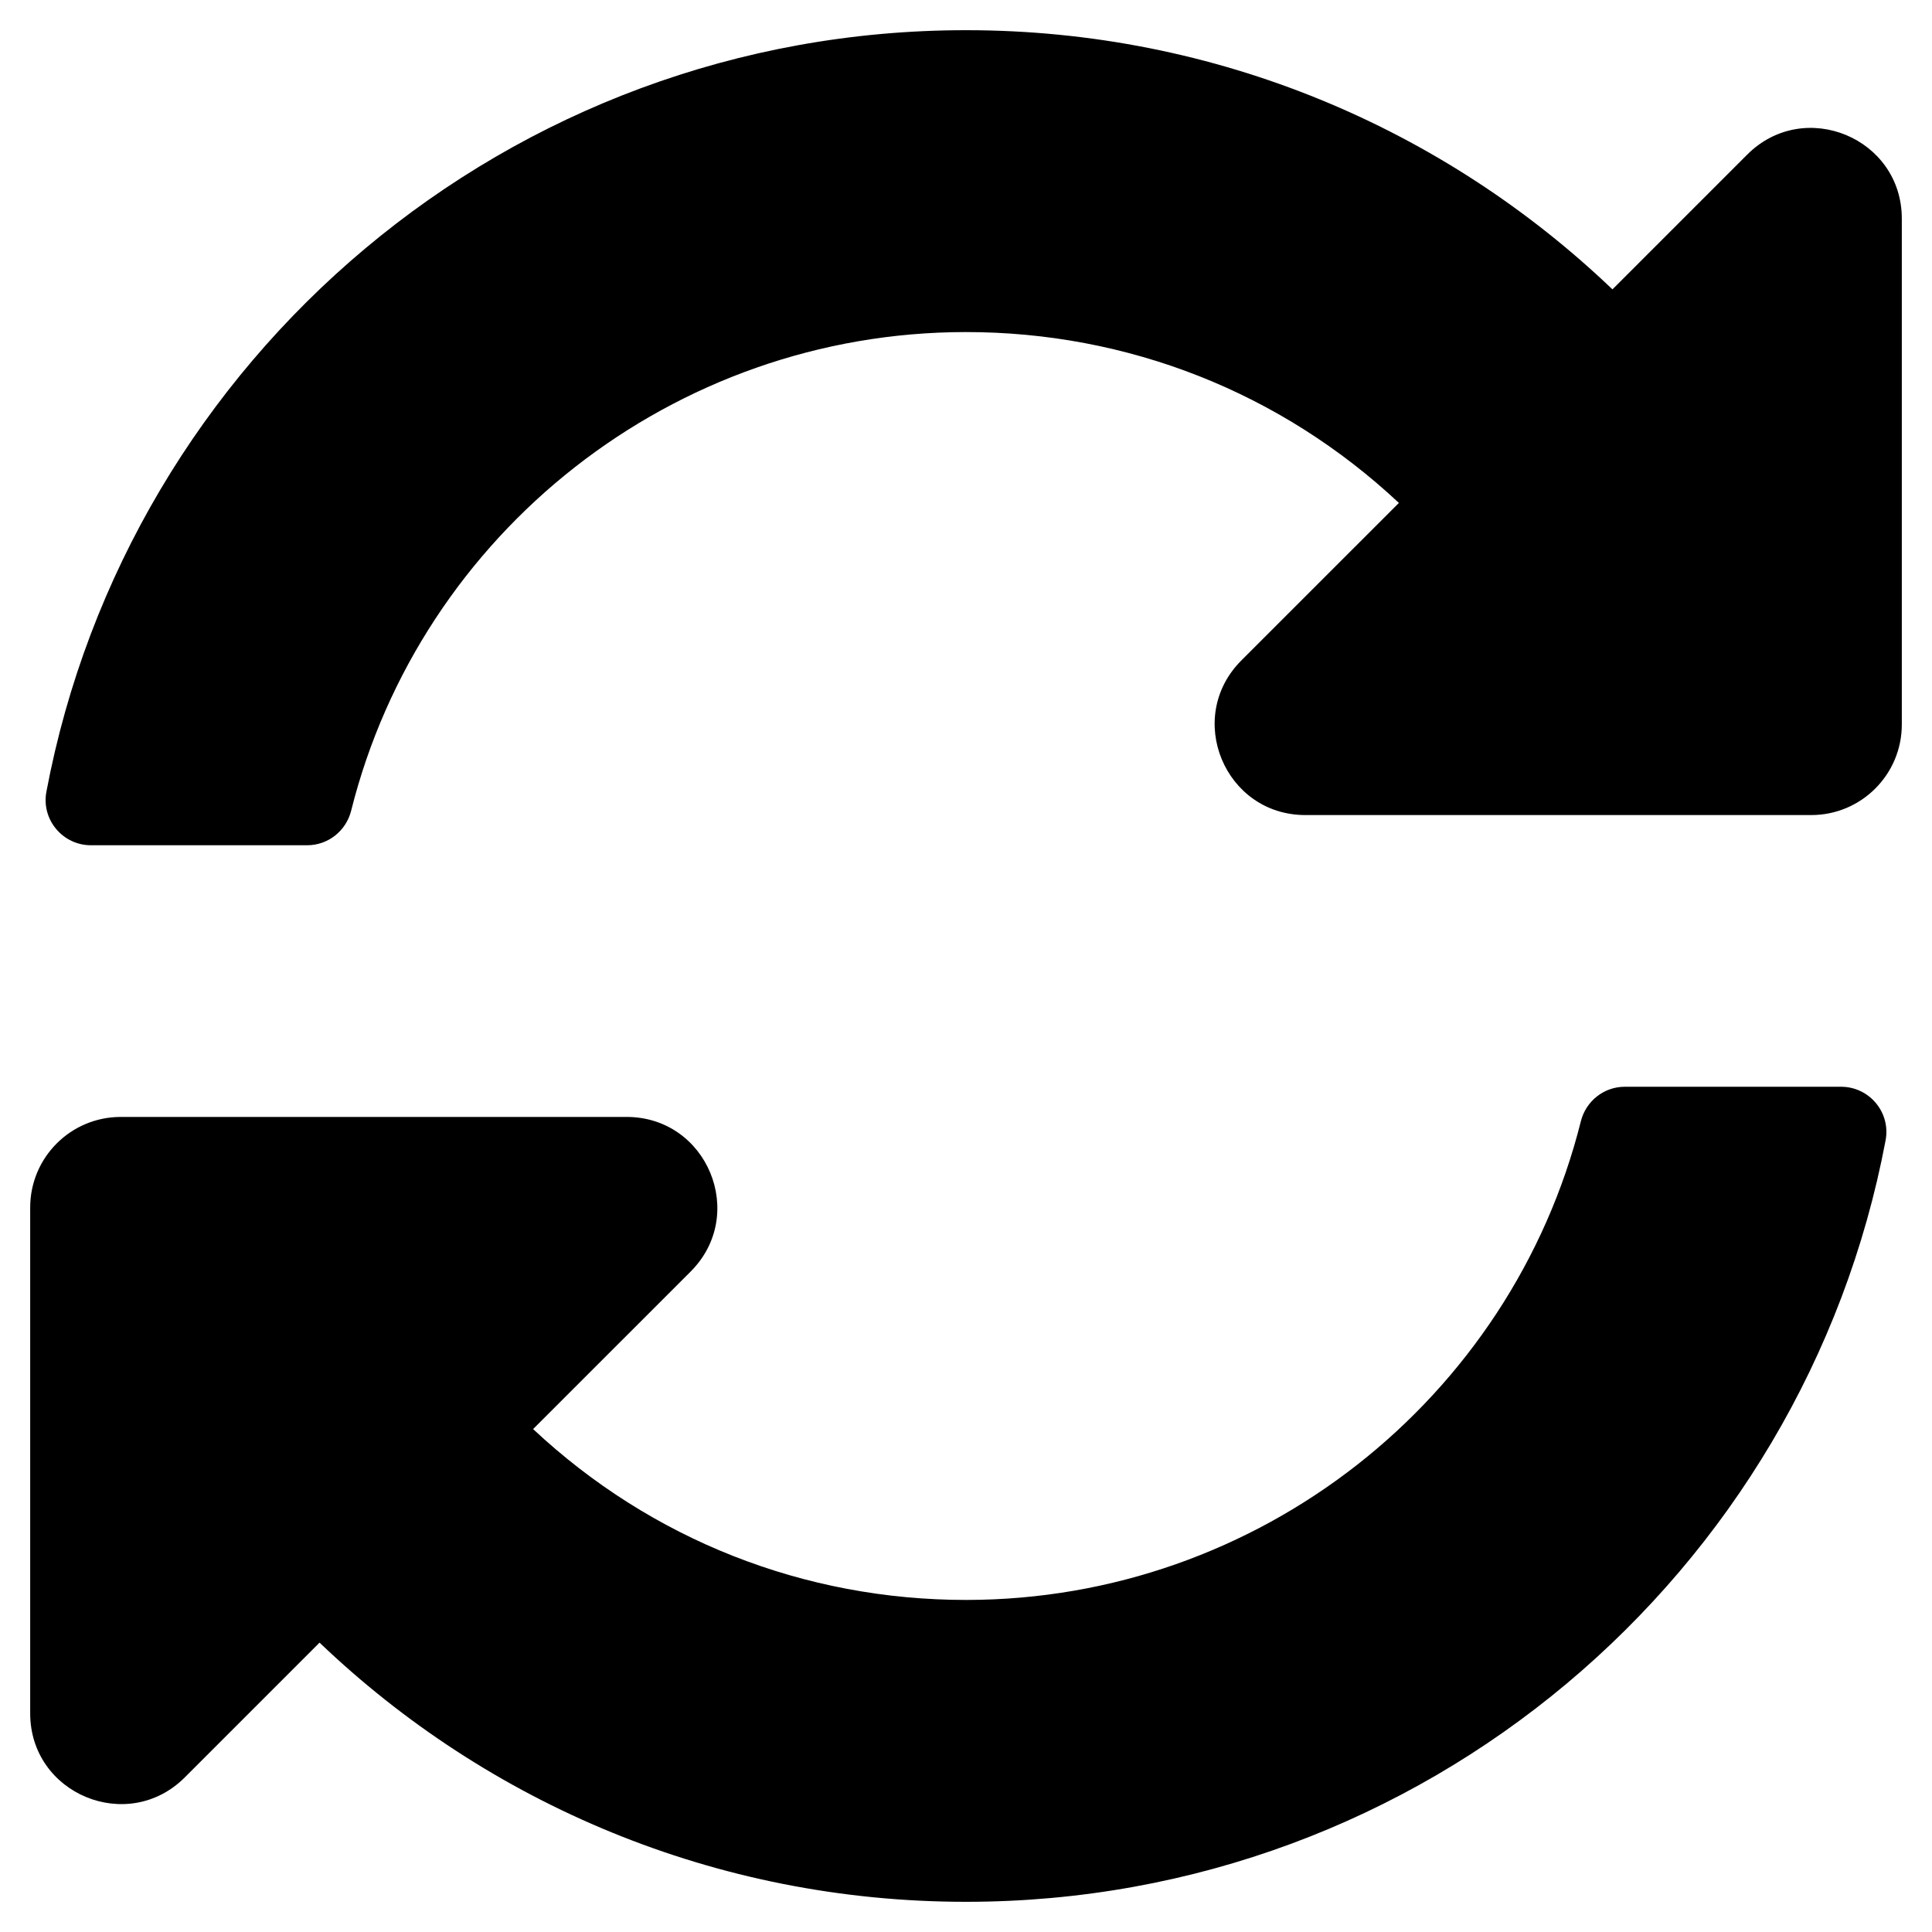
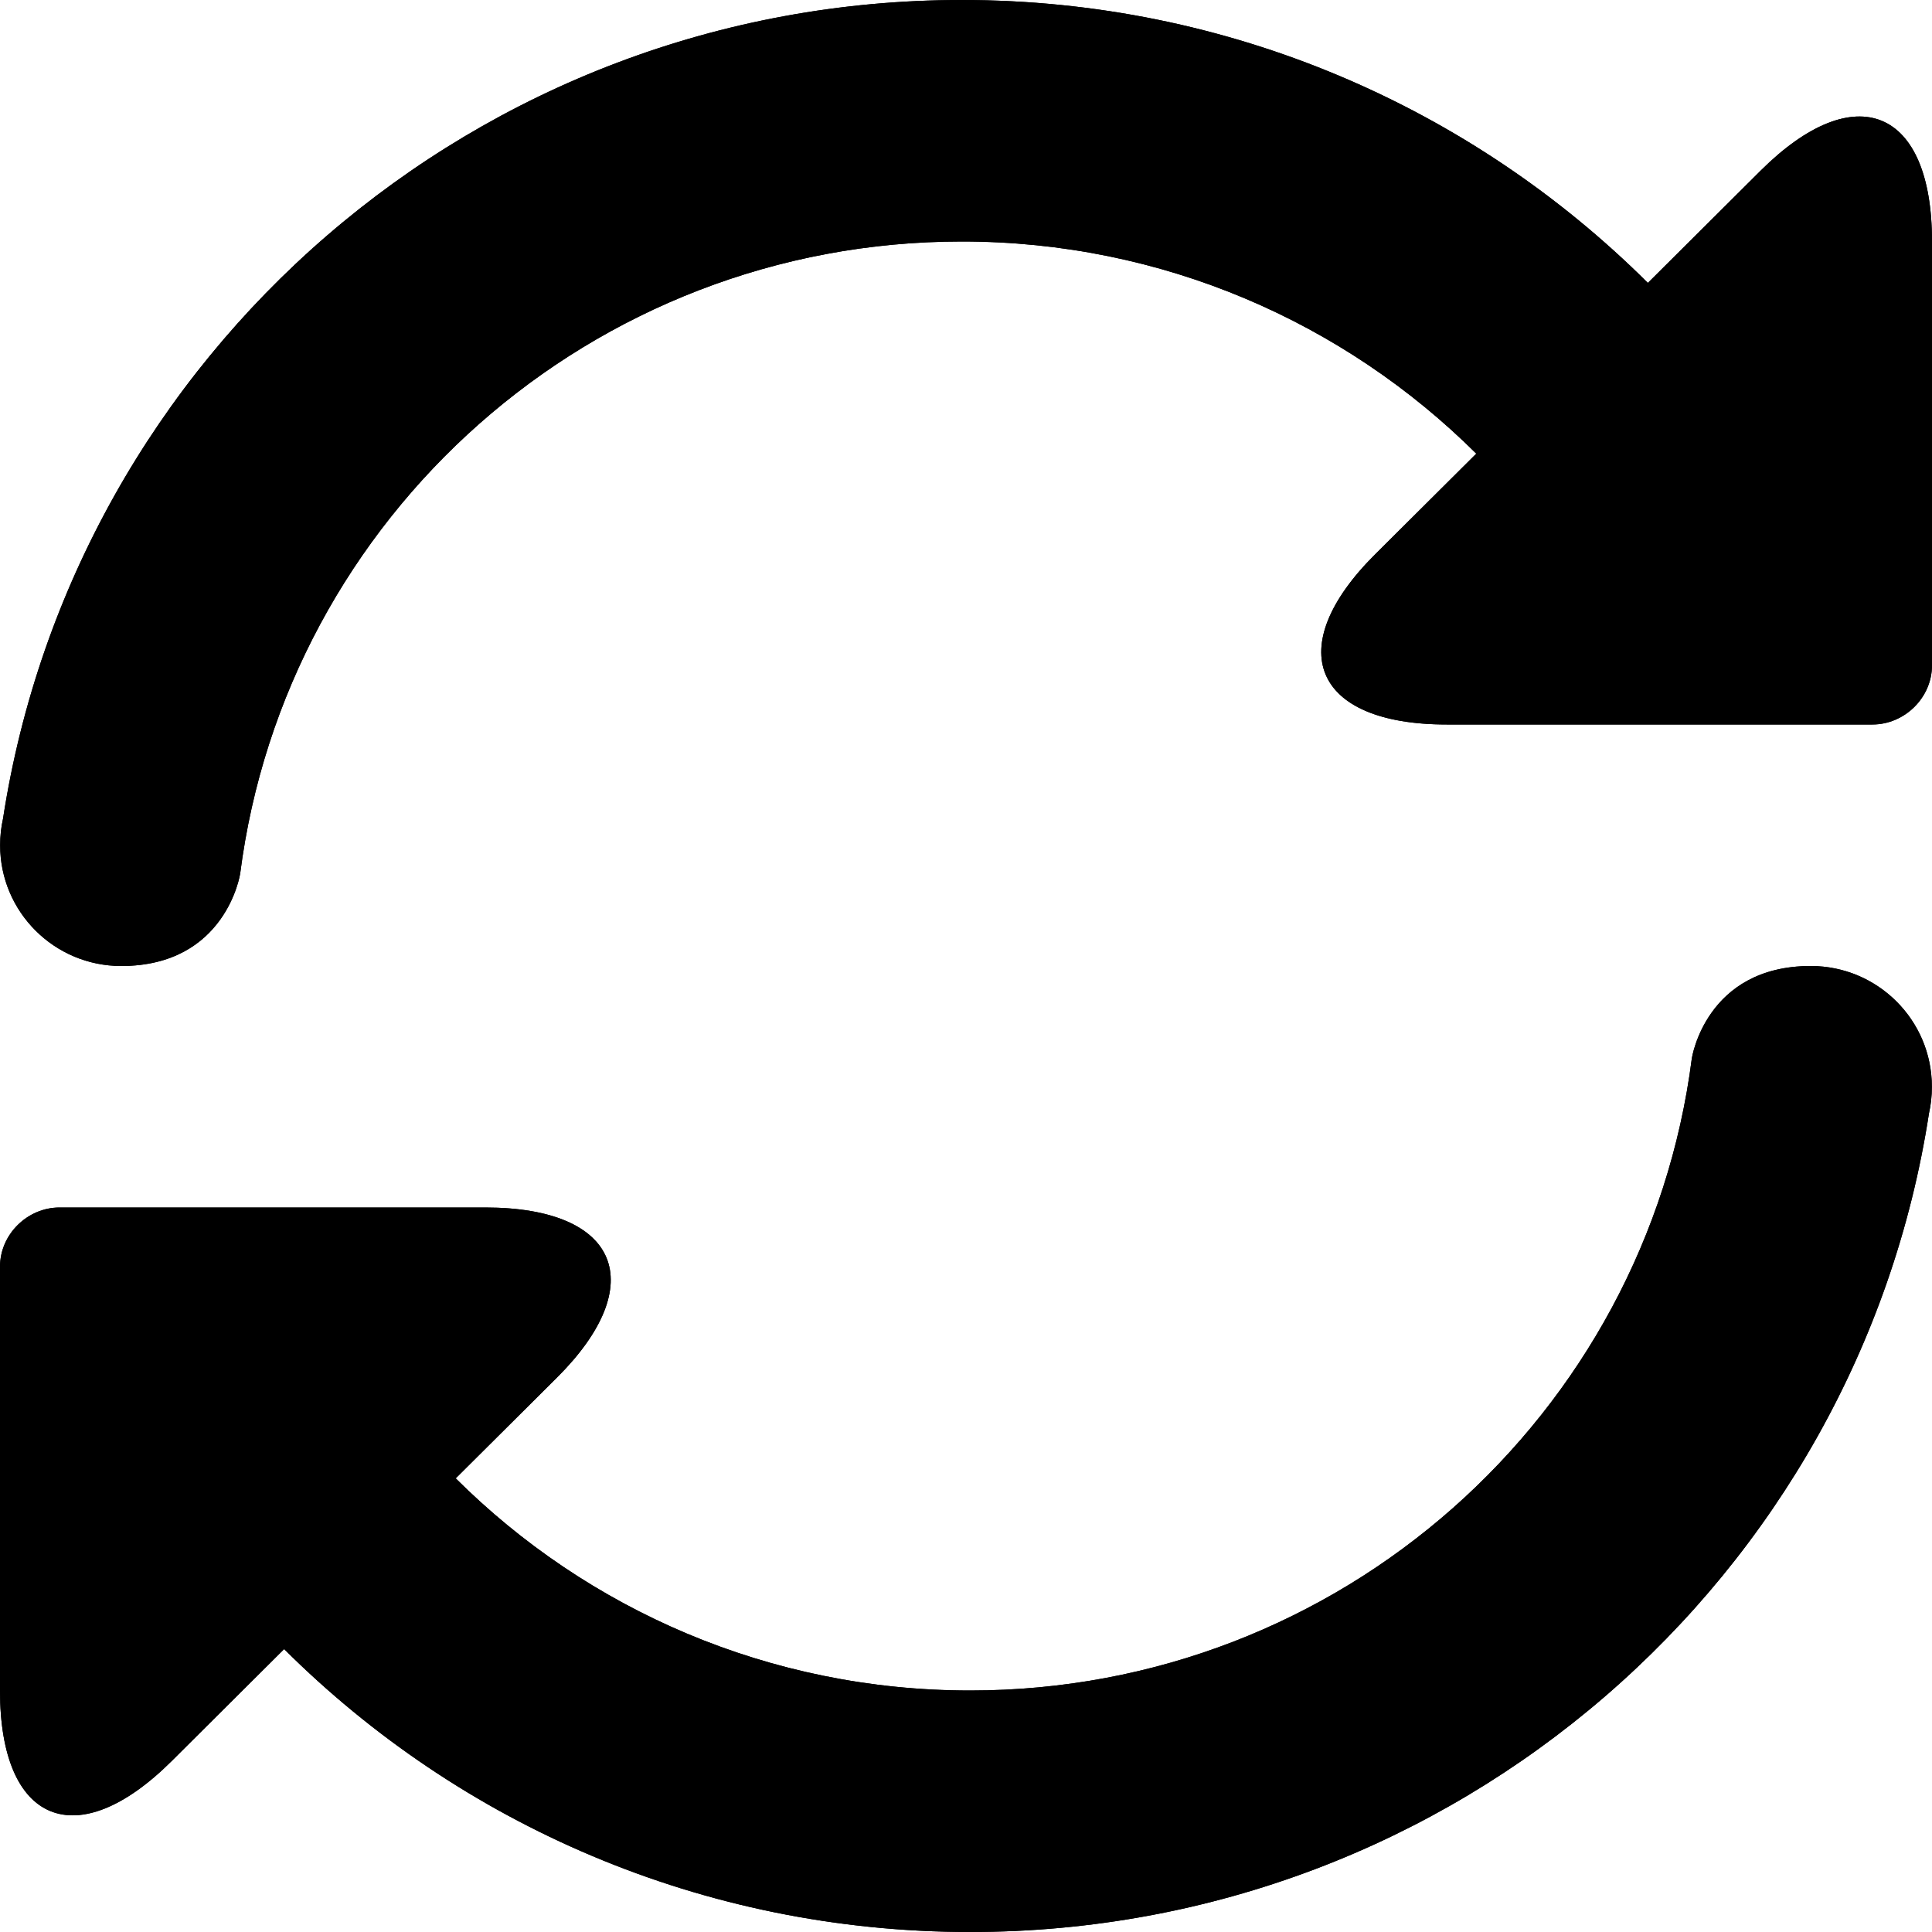
- <svg xmlns="http://www.w3.org/2000/svg" aria-hidden="true" data-prefix="fas" data-icon="sync-alt" class="svg-inline--fa fa-sync-alt fa-w-16" role="img" viewBox="0 0 512 512">
-   <path fill="currentColor" d="M370.72 133.28C339.458 104.008 298.888 87.962 255.848 88c-77.458.068-144.328 53.178-162.791 126.85-1.344 5.363-6.122 9.15-11.651 9.15H24.103c-7.498 0-13.194-6.807-11.807-14.176C33.933 94.924 134.813 8 256 8c66.448 0 126.791 26.136 171.315 68.685L463.03 40.97C478.149 25.851 504 36.559 504 57.941V192c0 13.255-10.745 24-24 24H345.941c-21.382 0-32.09-25.851-16.971-40.971l41.75-41.749zM32 296h134.059c21.382 0 32.09 25.851 16.971 40.971l-41.75 41.75c31.262 29.273 71.835 45.319 114.876 45.28 77.418-.07 144.315-53.144 162.787-126.849 1.344-5.363 6.122-9.15 11.651-9.15h57.304c7.498 0 13.194 6.807 11.807 14.176C478.067 417.076 377.187 504 256 504c-66.448 0-126.791-26.136-171.315-68.685L48.97 471.03C33.851 486.149 8 475.441 8 454.059V320c0-13.255 10.745-24 24-24z" />
+ <svg xmlns="http://www.w3.org/2000/svg" xmlns:xlink="http://www.w3.org/1999/xlink" viewBox="0 0 16 16" version="1.1">
+   <path d="M11.981,6 C10.872,6 10.613,5.363 11.387,4.592 L12.226,3.757 C11.135,2.672 9.629,2 7.965,2 C4.897,2 2.367,4.283 1.989,7.235 C1.989,7.235 1.874,8 1.004,8 C0.45,8 0.001,7.552 0.001,7 C0.001,6.925 0.009,6.851 0.025,6.78 C0.616,2.941 3.944,0 7.965,0 C10.184,0 12.193,0.895 13.647,2.343 C13.689,2.301 14.581,1.413 14.581,1.413 C15.365,0.633 16,0.898 16,1.998 L16,5.509 C16,5.78 15.771,6 15.507,6 L11.981,6 Z M4.019,10 C5.128,10 5.387,10.637 4.613,11.408 L3.774,12.243 C4.864,13.329 6.371,14 8.035,14 C11.103,14 13.633,11.717 14.011,8.765 C14.011,8.765 14.126,8 14.996,8 C15.55,8 15.999,8.448 15.999,9 C15.999,9.076 15.991,9.149 15.975,9.22 C15.384,13.059 12.056,16 8.035,16 C5.816,16 3.807,15.105 2.353,13.657 L1.423,14.583 C0.637,15.366 0,15.102 0,14.002 L0,10.491 C0,10.22 0.229,10 0.493,10 L4.019,10 Z" id="path-2" />
+   <use fill="currentColor" xlink:href="#path-2" />
</svg>
